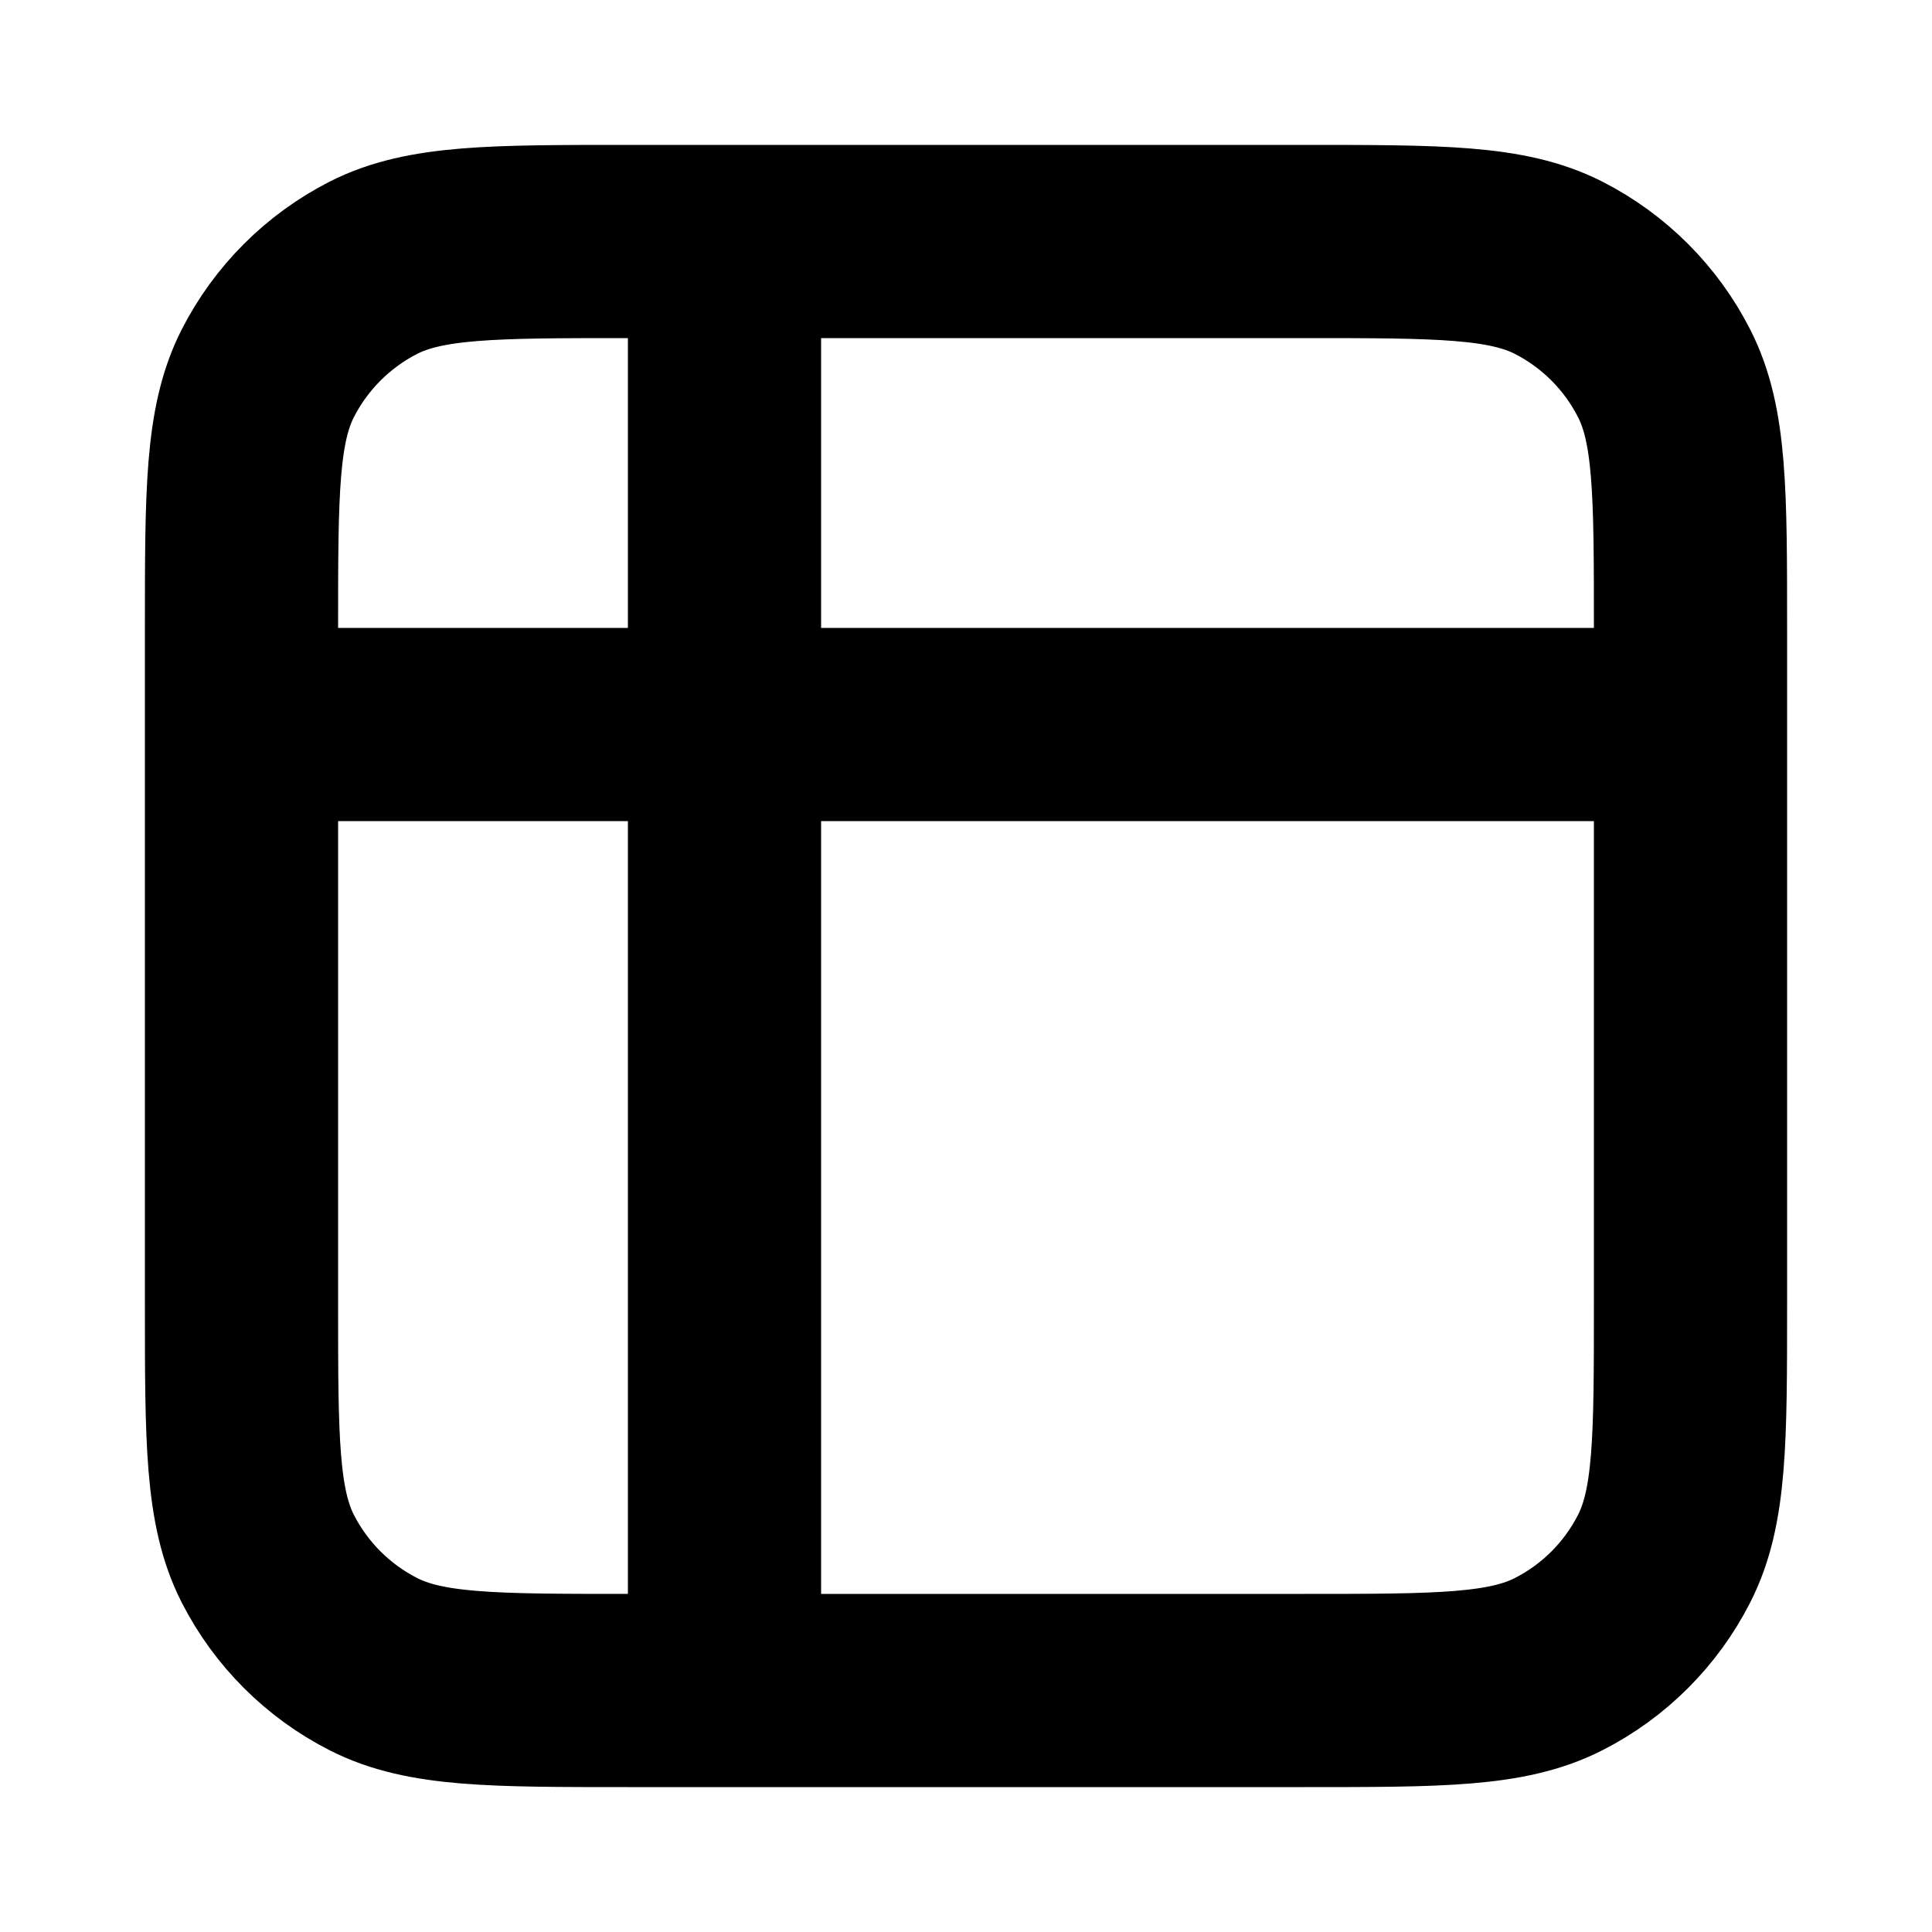
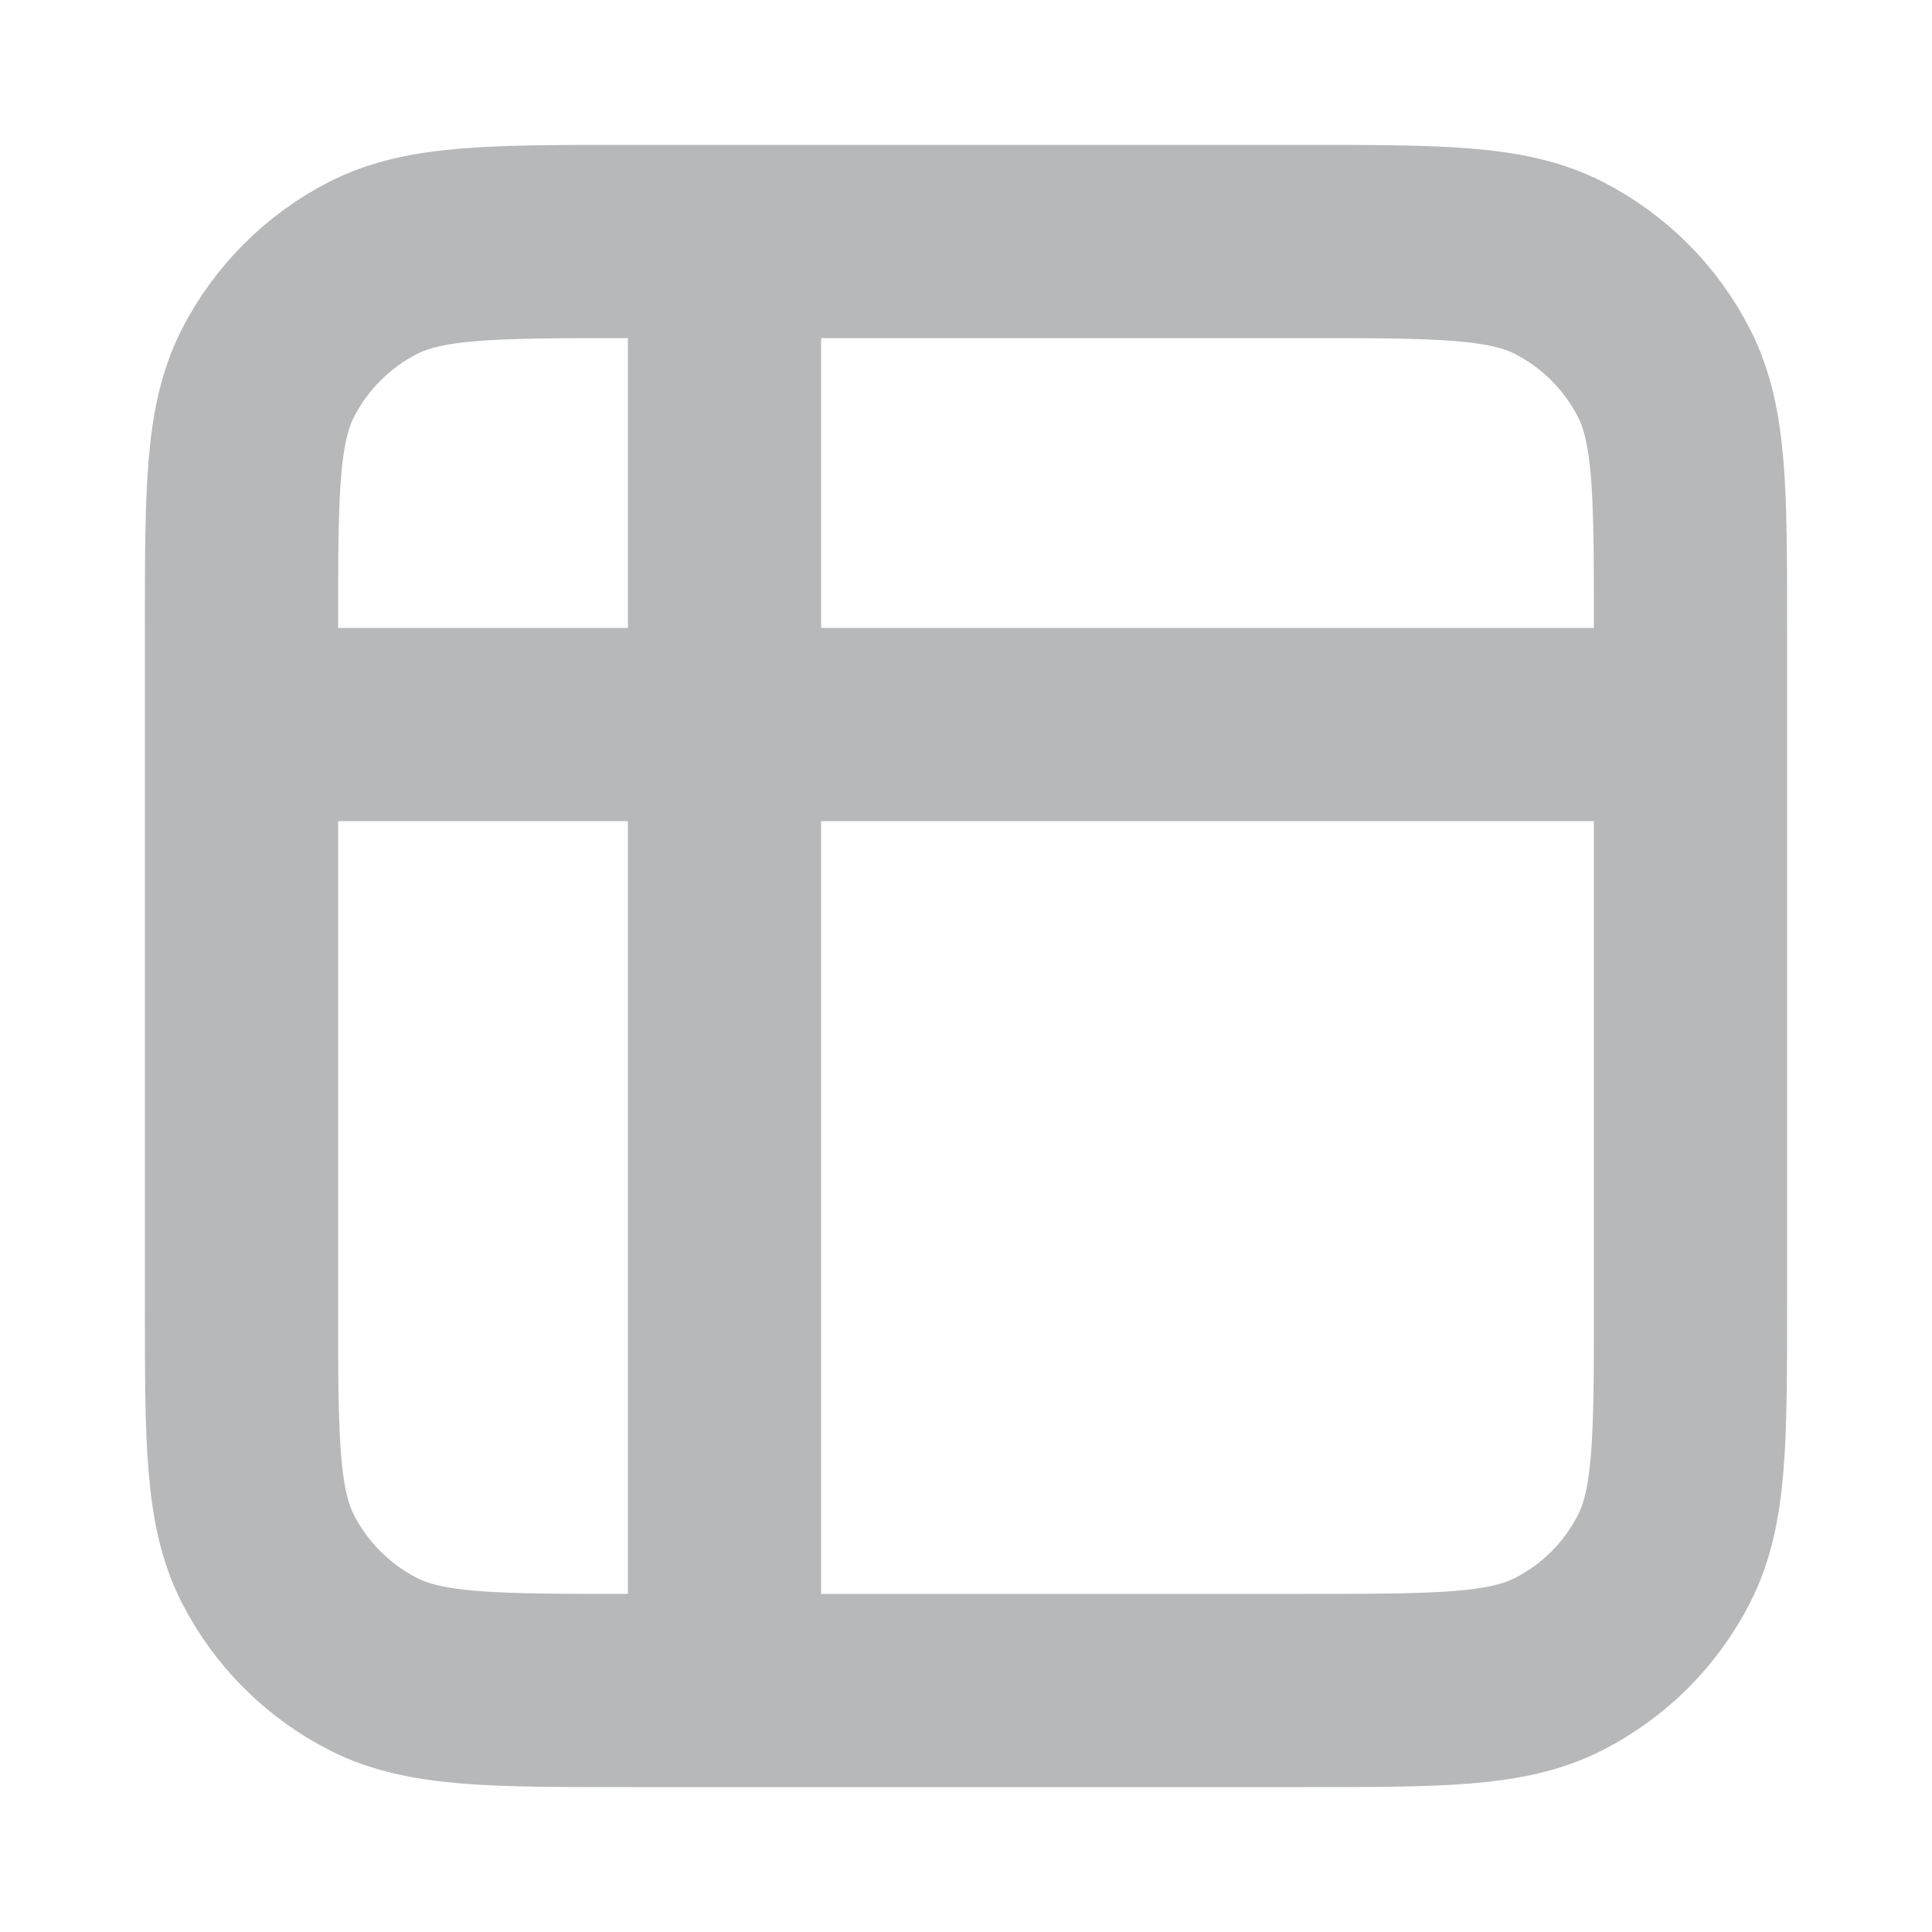
<svg xmlns="http://www.w3.org/2000/svg" width="20" height="20" viewBox="0 0 20 20" fill="none">
-   <path d="M2.5 7.5H17.5M7.5 2.5V17.5M6.5 2.5H13.5C14.9 2.5 15.6 2.5 16.135 2.772C16.605 3.012 16.988 3.395 17.227 3.865C17.5 4.4 17.5 5.1 17.5 6.5V13.5C17.5 14.9 17.5 15.6 17.227 16.135C16.988 16.605 16.605 16.988 16.135 17.227C15.6 17.5 14.9 17.5 13.5 17.5H6.5C5.1 17.5 4.4 17.5 3.865 17.227C3.395 16.988 3.012 16.605 2.772 16.135C2.5 15.6 2.5 14.9 2.5 13.5V6.5C2.5 5.1 2.5 4.4 2.772 3.865C3.012 3.395 3.395 3.012 3.865 2.772C4.4 2.5 5.1 2.5 6.5 2.5Z" stroke="currentColor" stroke-width="2" stroke-linecap="round" stroke-linejoin="round" />
+   <path d="M2.5 7.5H17.5M7.5 2.5V17.5M6.5 2.5H13.5C14.9 2.5 15.6 2.5 16.135 2.772C16.605 3.012 16.988 3.395 17.227 3.865C17.5 4.4 17.5 5.1 17.5 6.5V13.5C17.5 14.9 17.5 15.6 17.227 16.135C16.988 16.605 16.605 16.988 16.135 17.227C15.6 17.5 14.9 17.5 13.5 17.5H6.5C5.1 17.5 4.4 17.5 3.865 17.227C3.395 16.988 3.012 16.605 2.772 16.135C2.5 15.6 2.5 14.9 2.5 13.5V6.5C2.5 5.1 2.5 4.4 2.772 3.865C3.012 3.395 3.395 3.012 3.865 2.772C4.4 2.5 5.1 2.5 6.5 2.5Z" stroke="#B6B8BA" stroke-width="2" stroke-linecap="round" stroke-linejoin="round" />
</svg>
